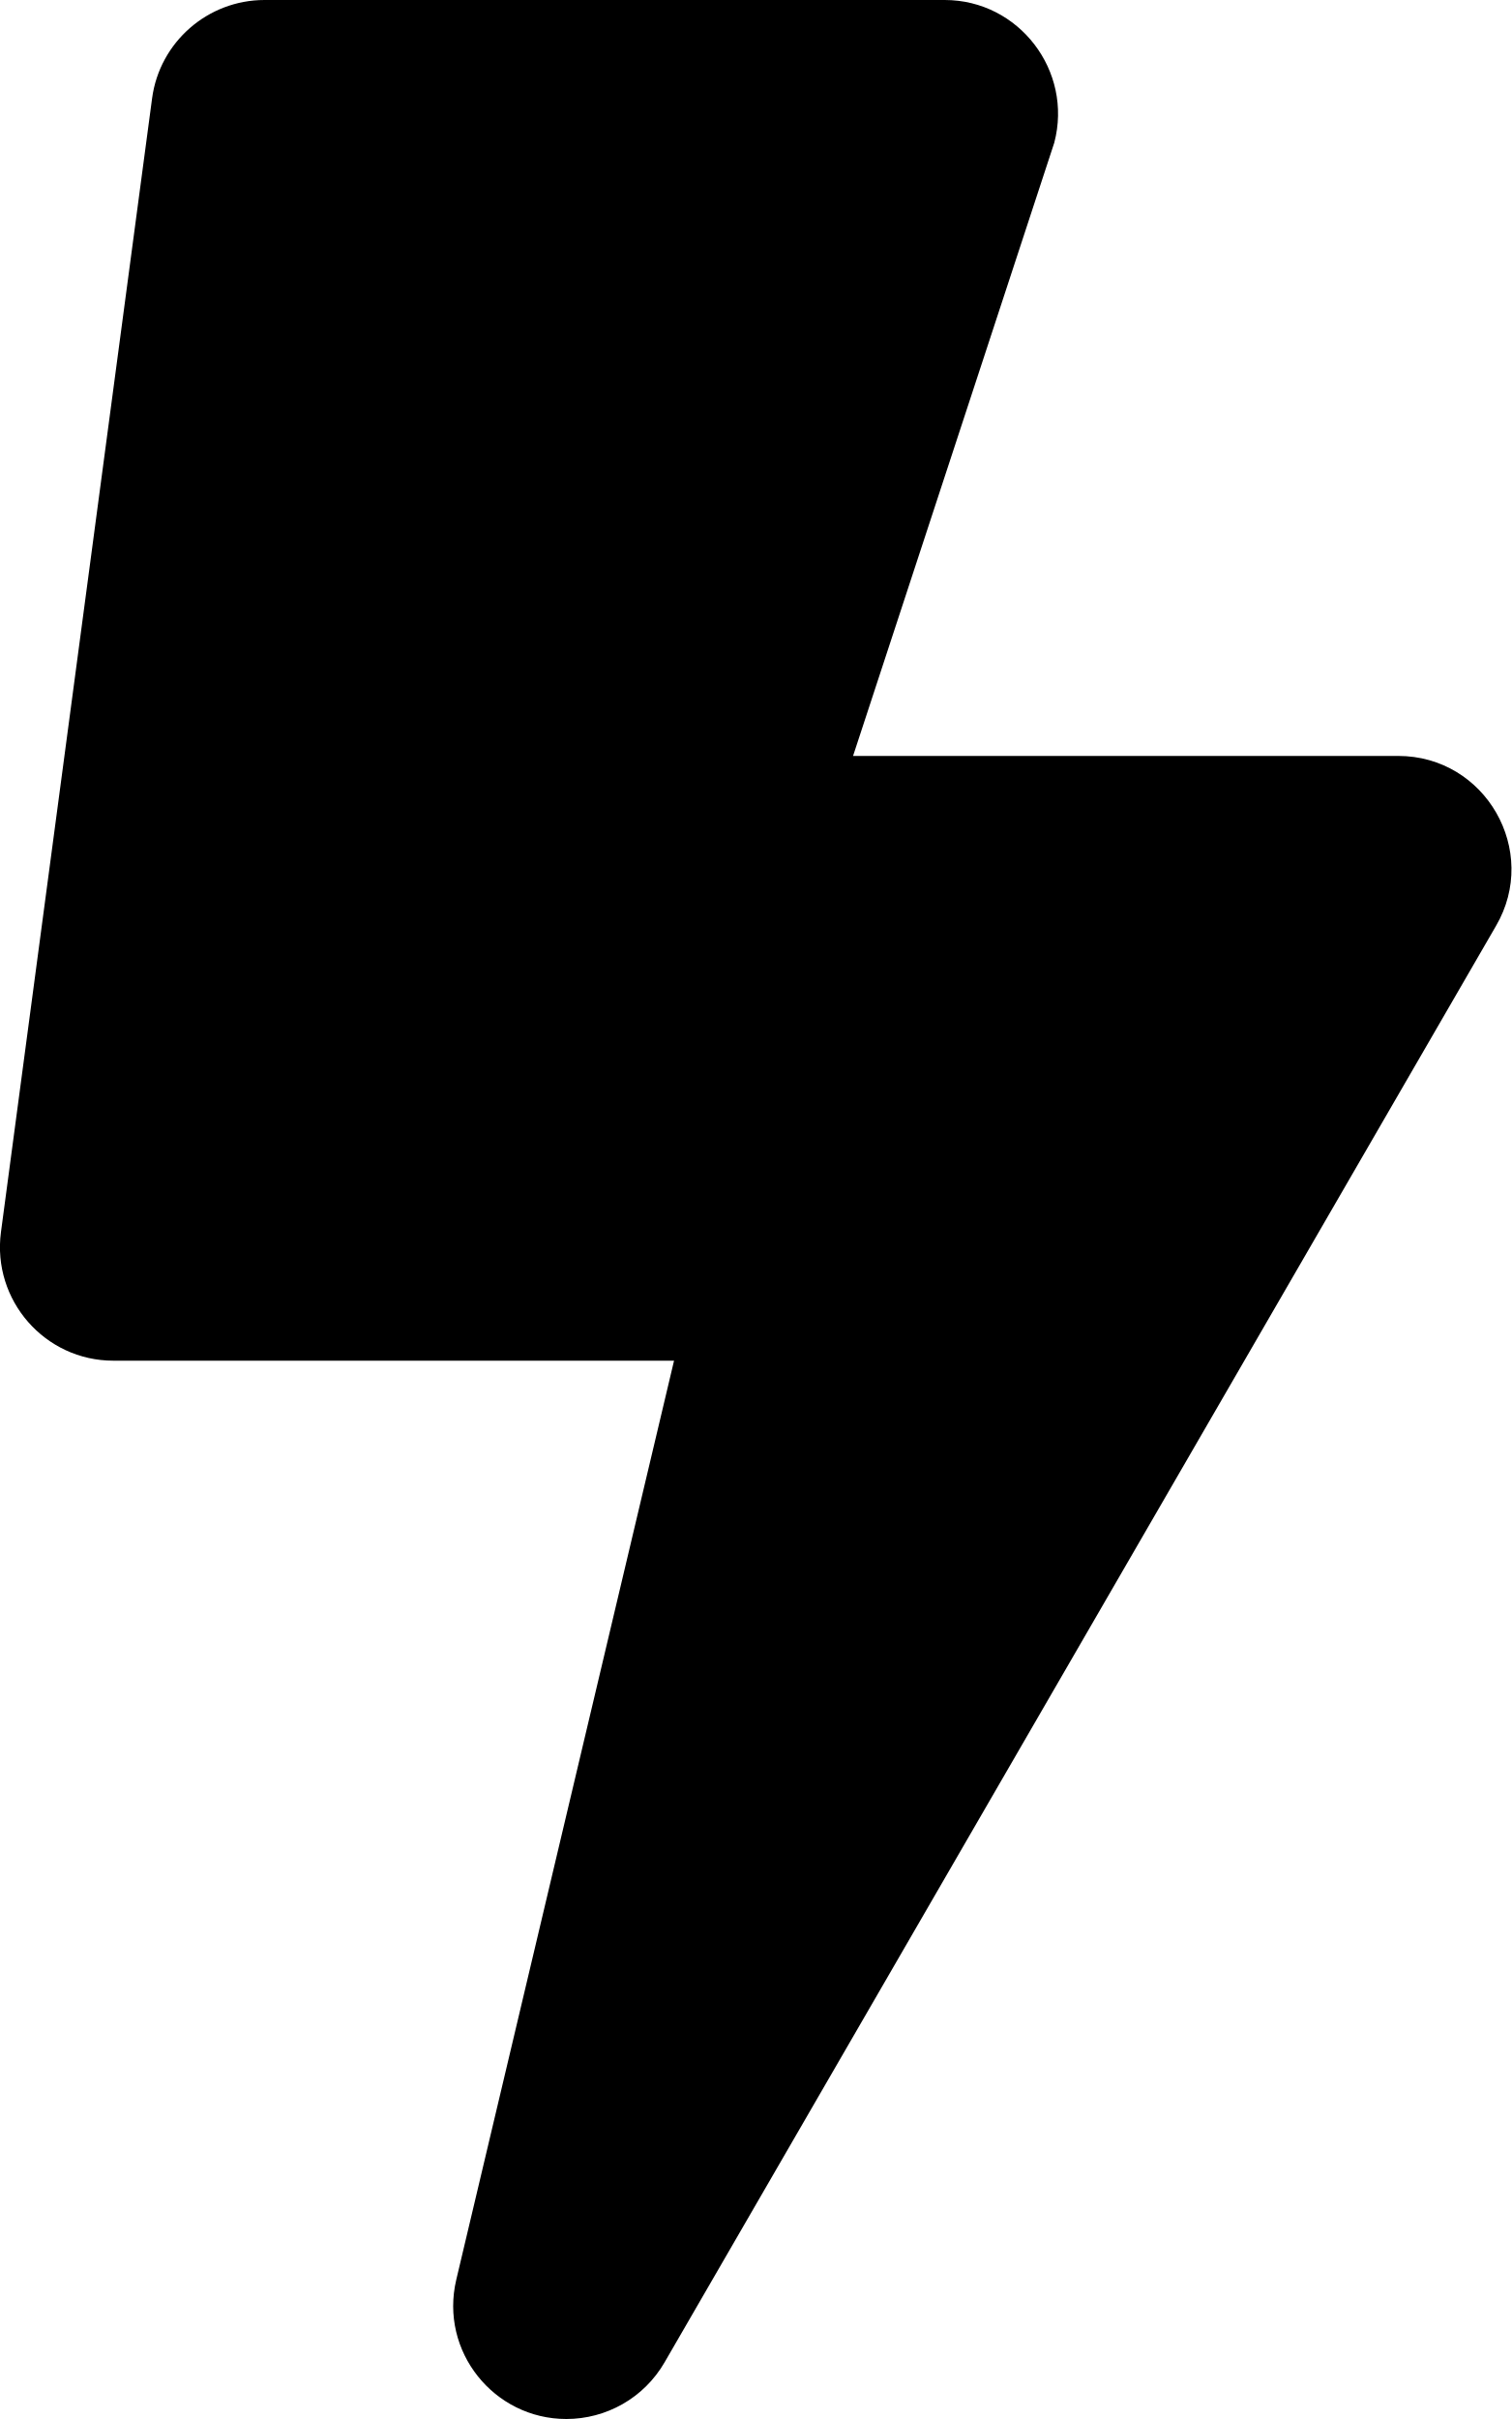
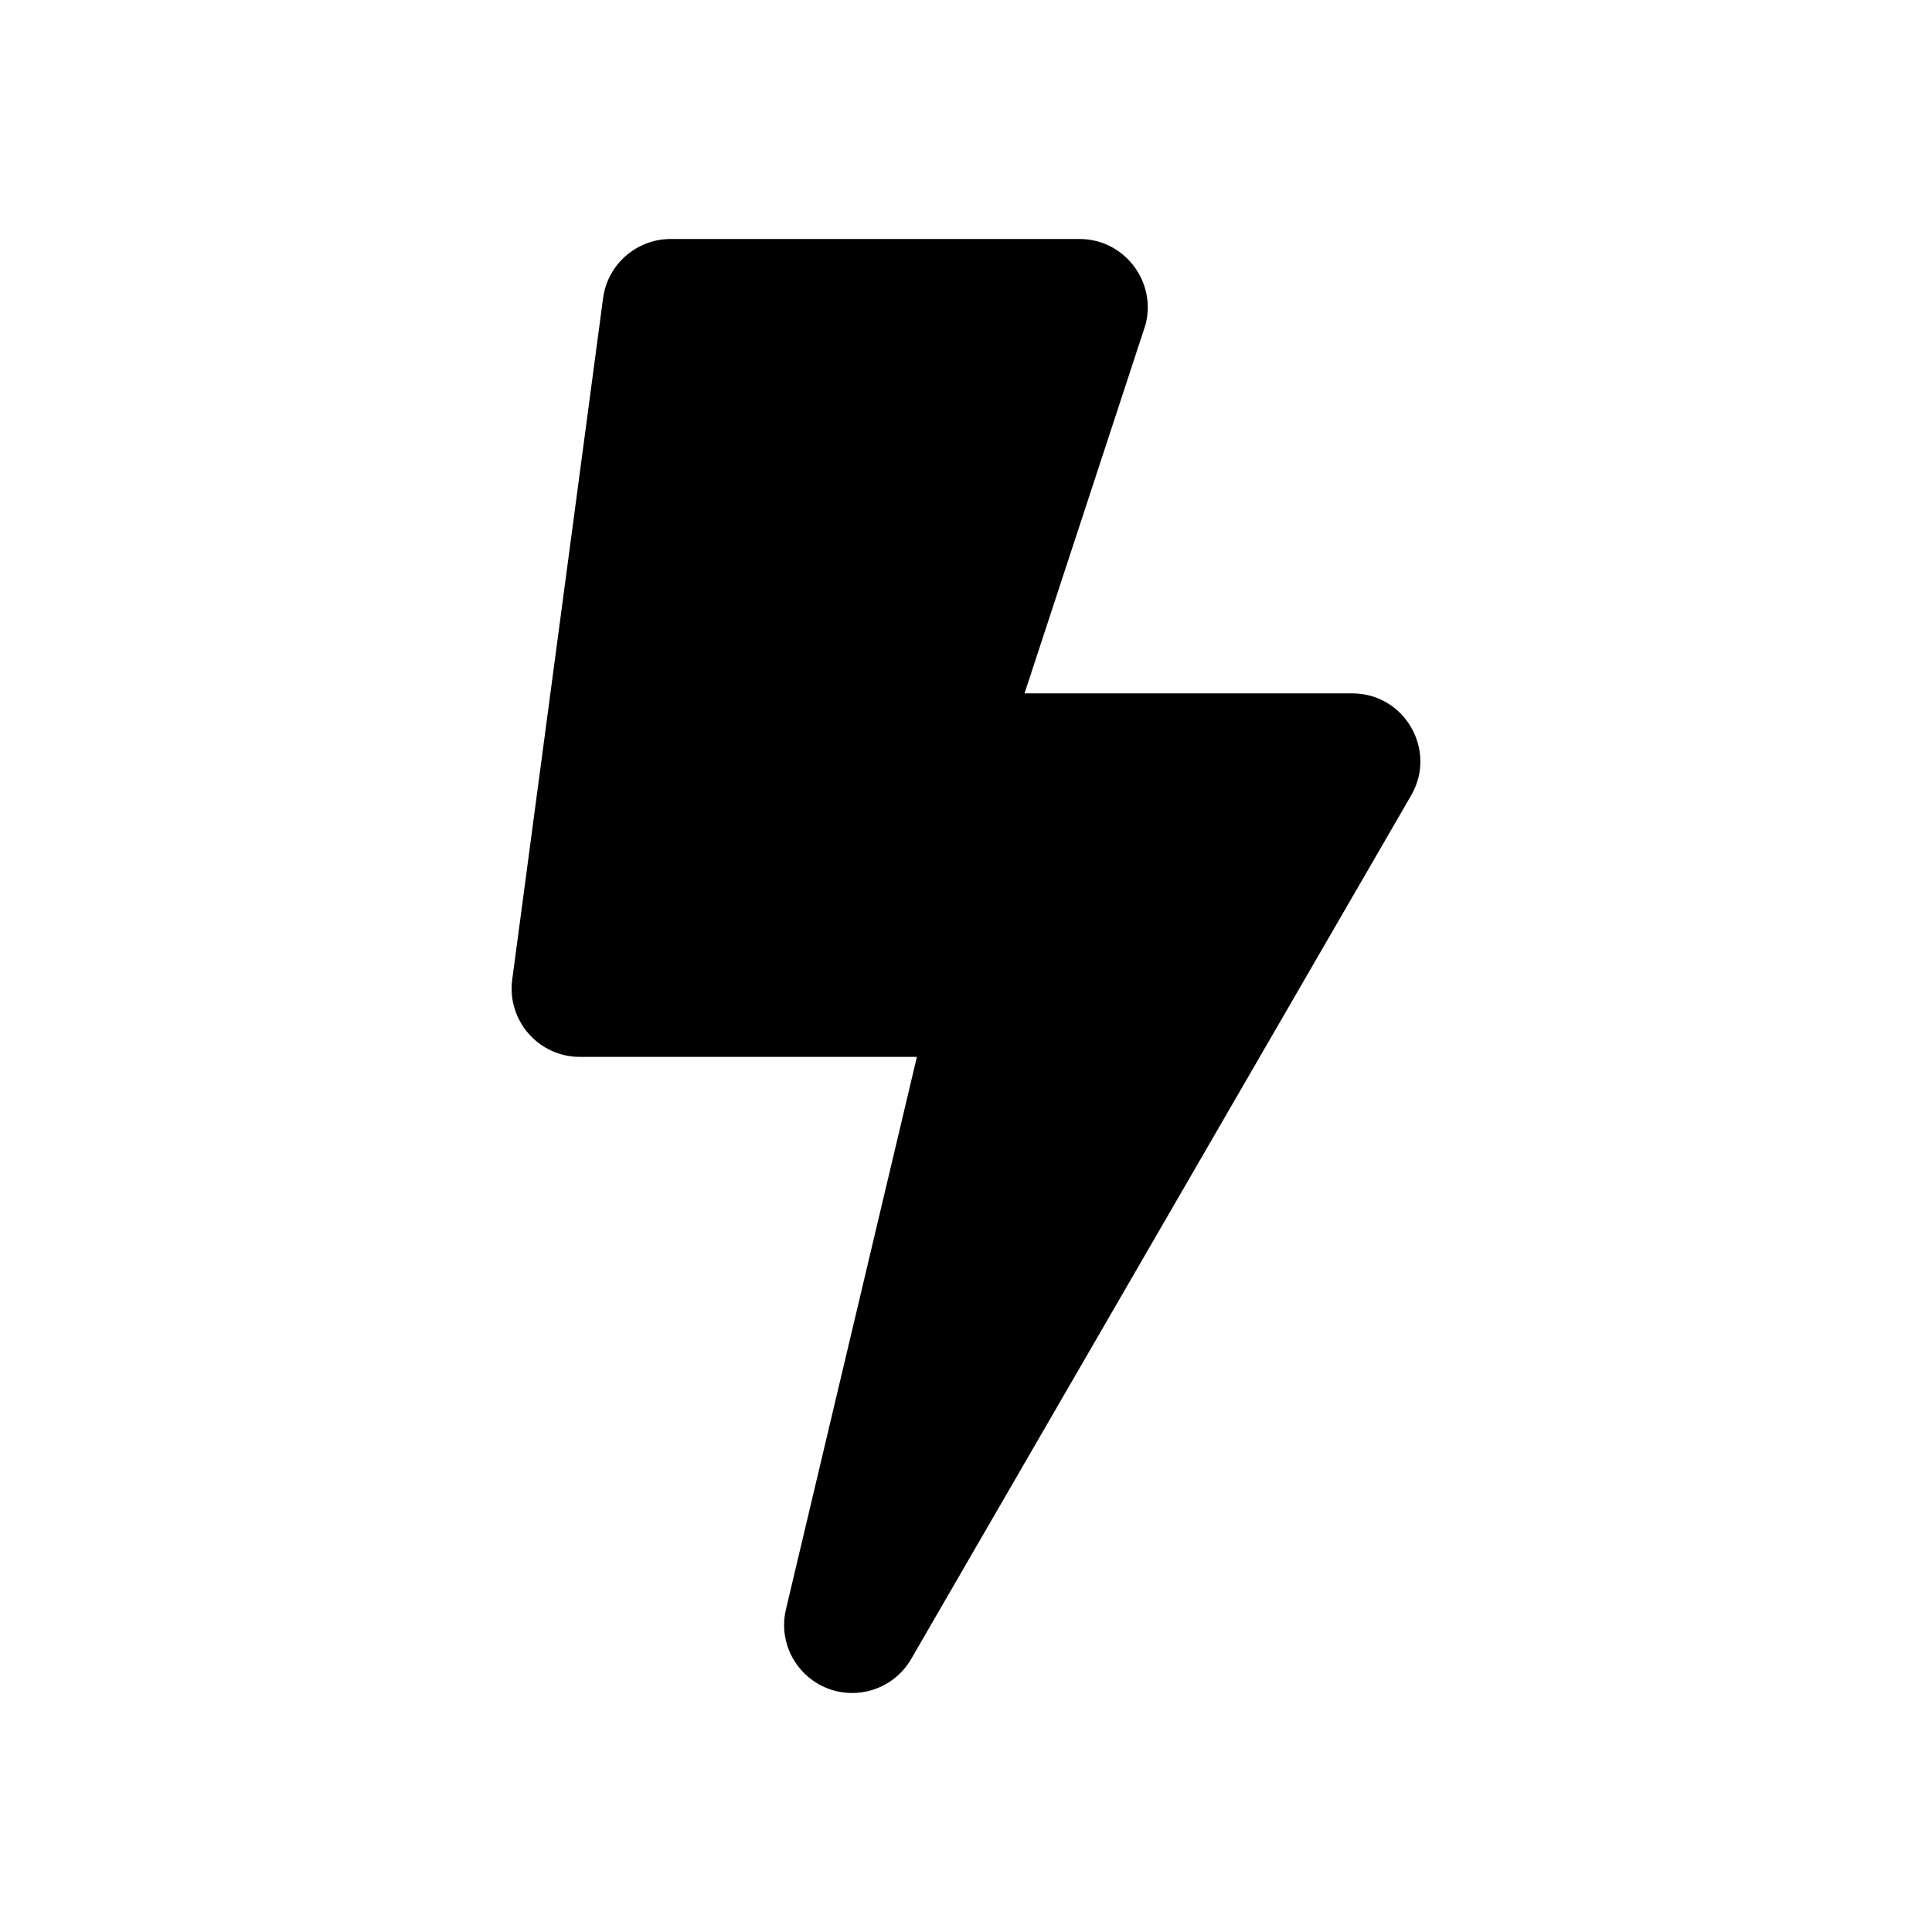
- <svg xmlns="http://www.w3.org/2000/svg" viewBox="0 0 320 512">
-   <path d="M296 160H180.6l42.6-129.8C227.2 15 215.7 0 200 0H56C44 0 33.8 8.9 32.2 20.8l-32 240C-1.7 275.2 9.5 288 24 288h118.7L96.6 482.5c-3.6 15.2 8 29.5 23.3 29.5 8.4 0 16.4-4.4 20.8-12l176-304c9.3-15.9-2.2-36-20.7-36z" />
+ <svg xmlns="http://www.w3.org/2000/svg" viewBox="0 0 180 180">
+   <path d="M 125.986,64.6 H 95.453 l 11.271,-34.343 c 1.058,-4.022 -1.984,-7.99 -6.138,-7.99 h -38.1 c -3.175,0 -5.874,2.355 -6.297,5.503 L 47.722,91.27 c -0.503,3.81 2.461,7.197 6.297,7.197 H 85.425 L 73.228,149.928 c -0.953,4.022 2.117,7.805 6.165,7.805 2.223,0 4.339,-1.164 5.503,-3.175 l 46.567,-80.433 c 2.461,-4.207 -0.582,-9.525 -5.477,-9.525 z" />
</svg>
